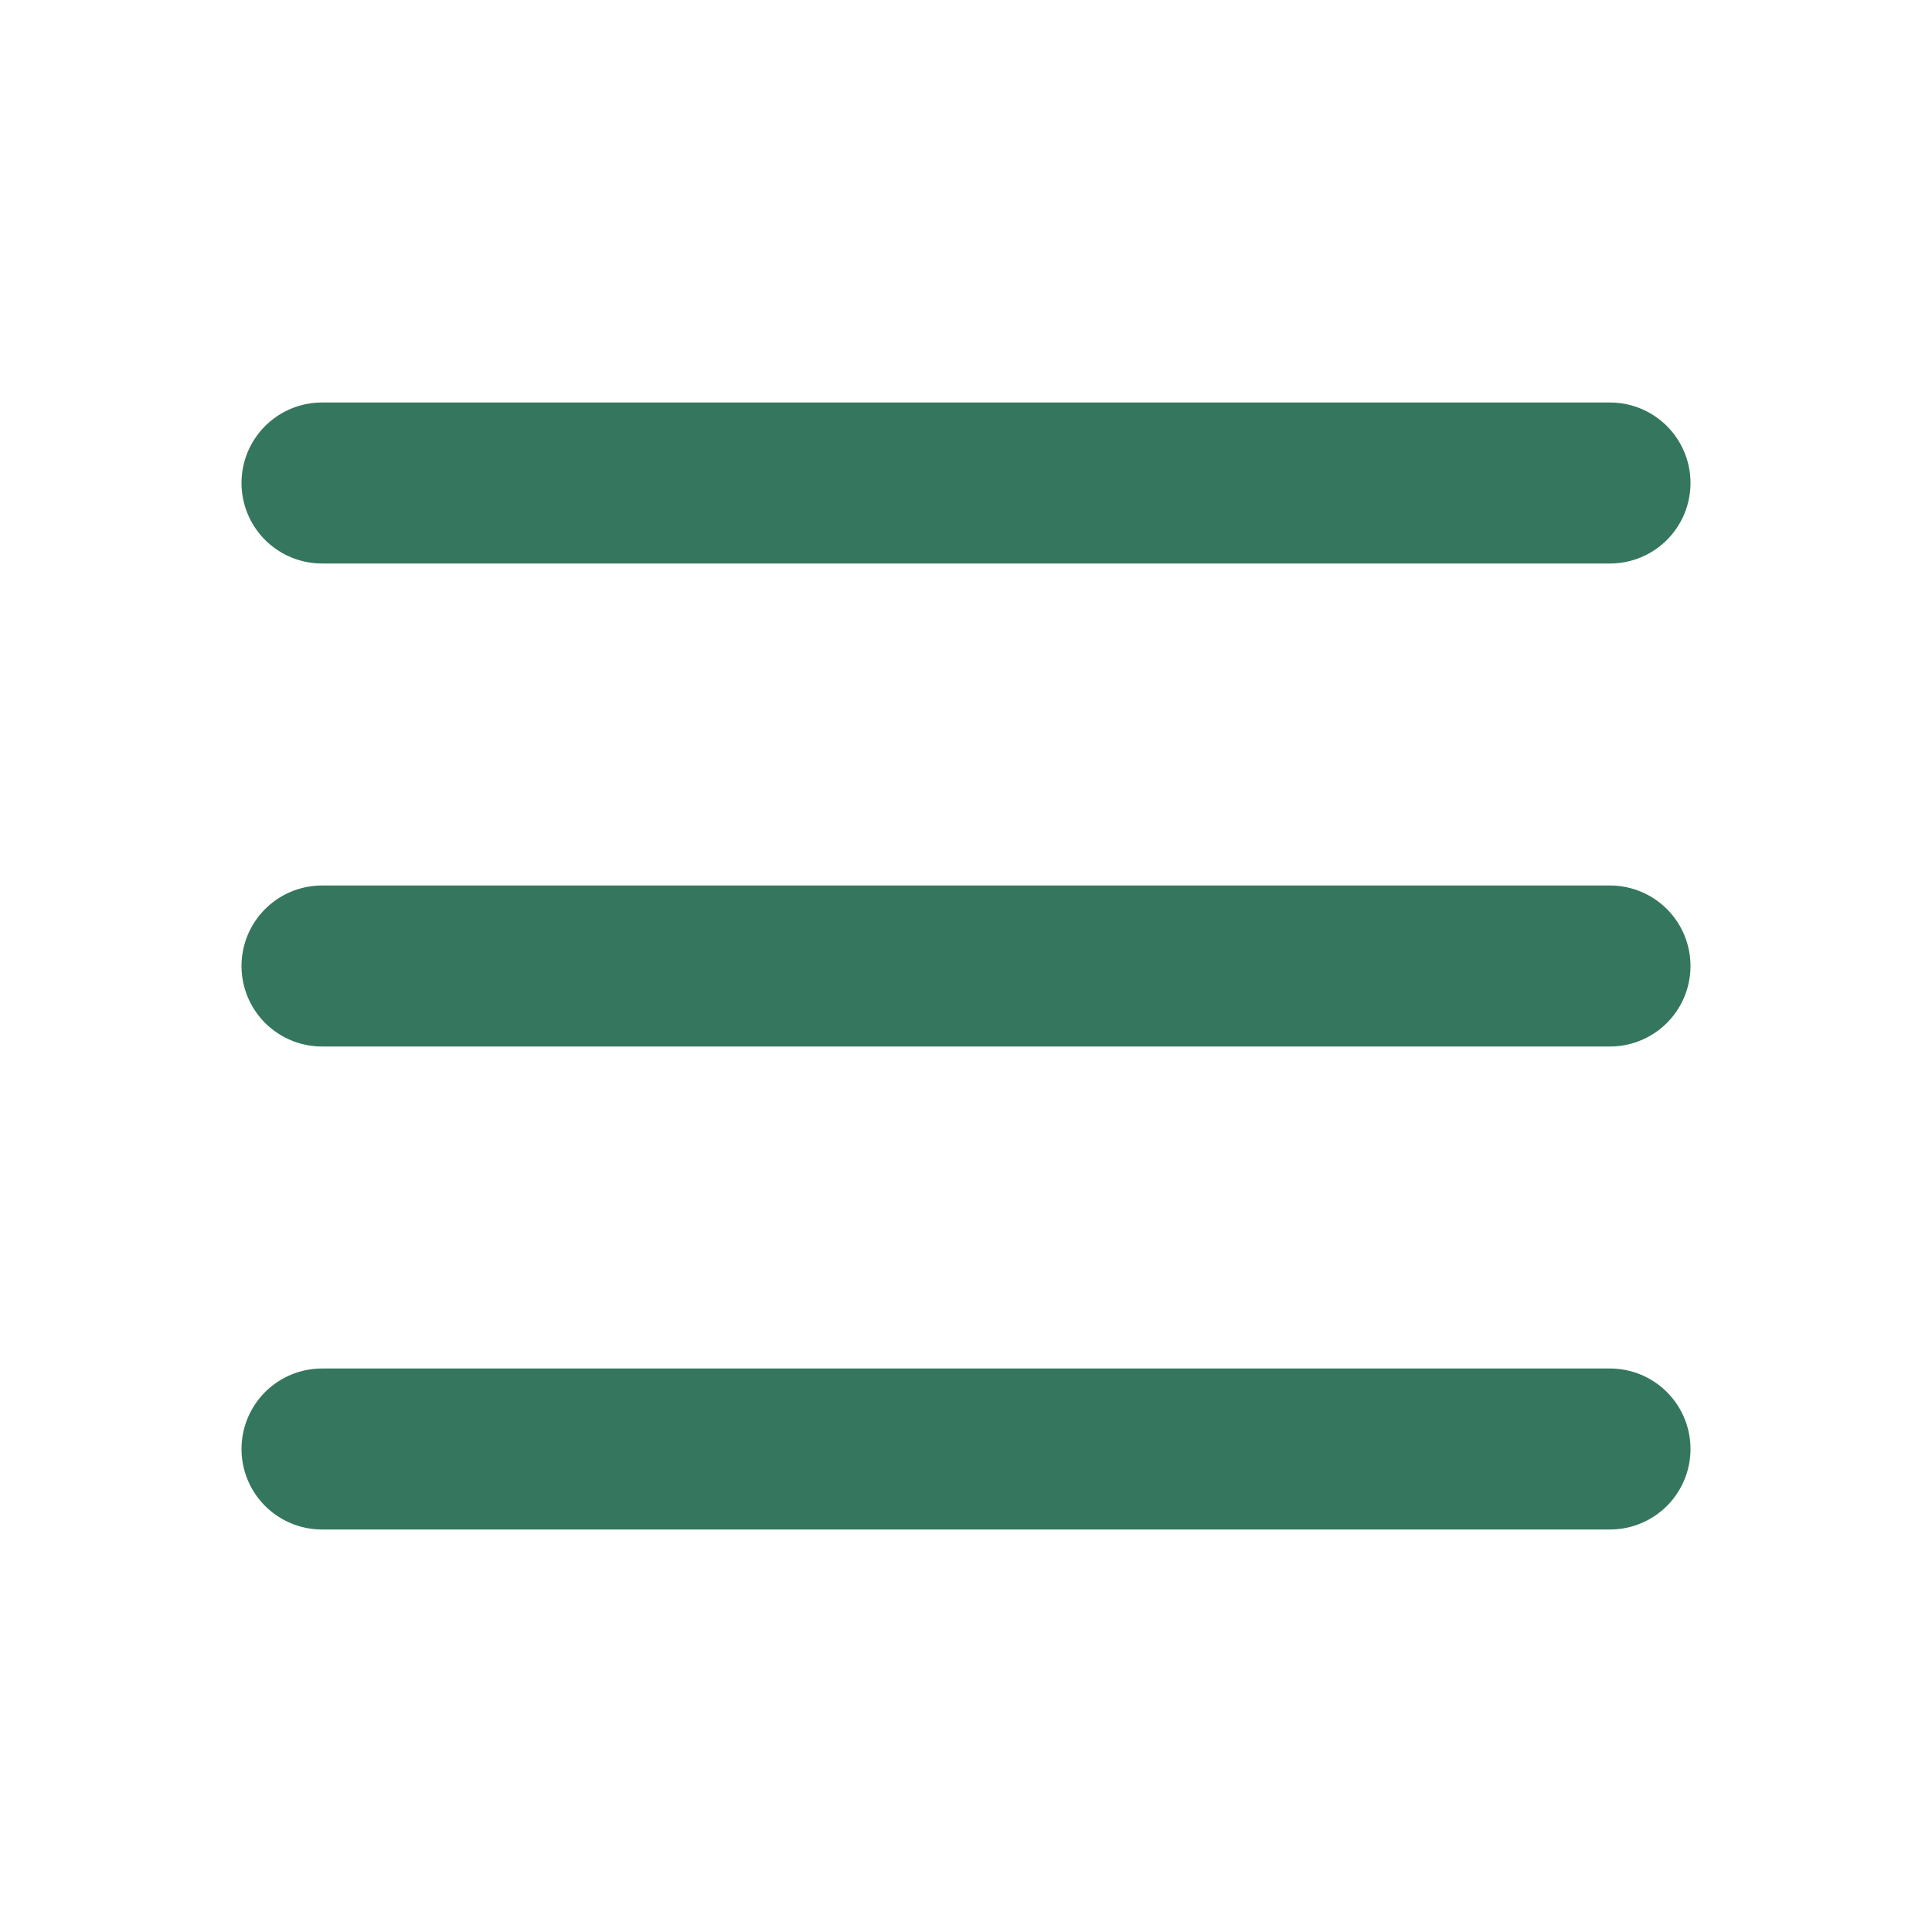
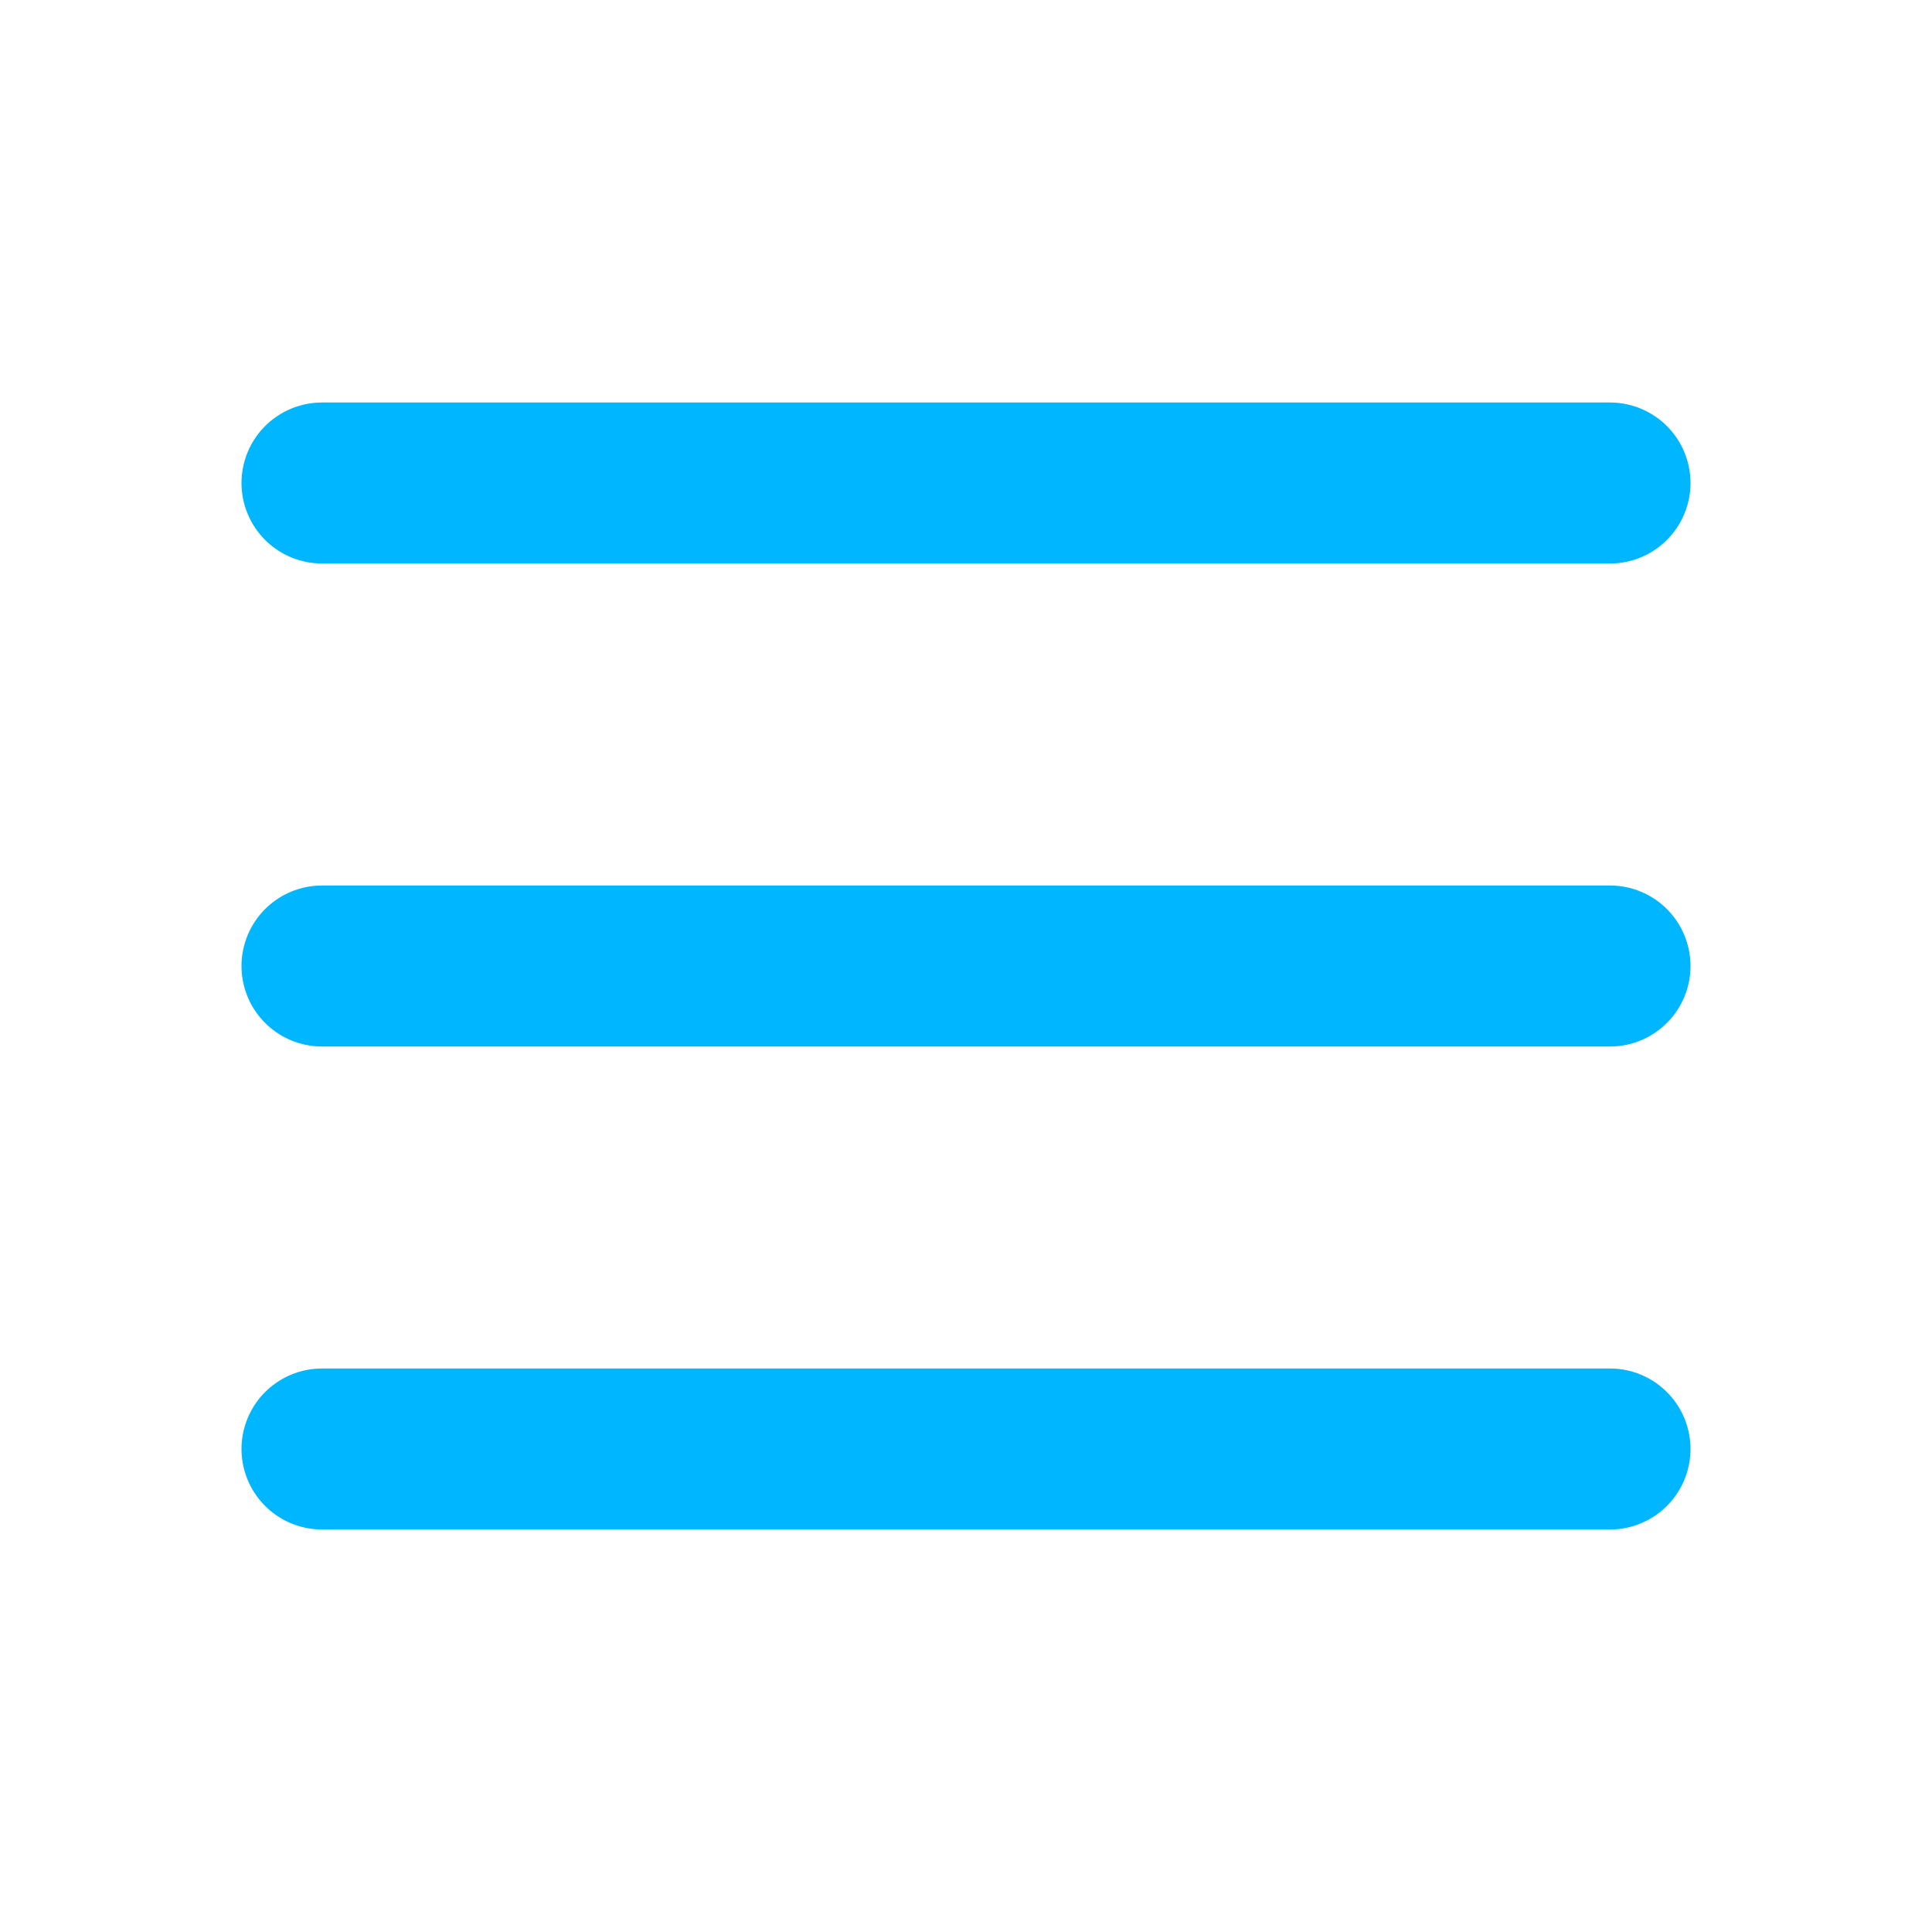
<svg xmlns="http://www.w3.org/2000/svg" width="800px" height="800px" viewBox="0 0 24 24" fill="none">
-   <path d="M4 6H20M4 12H20M4 18H20" stroke="#35775e" stroke-width="2" stroke-linecap="round" stroke-linejoin="round" />
+   <path d="M4 6H20M4 12H20M4 18H20" stroke="#00b7ff" stroke-width="2" stroke-linecap="round" stroke-linejoin="round" />
</svg>
